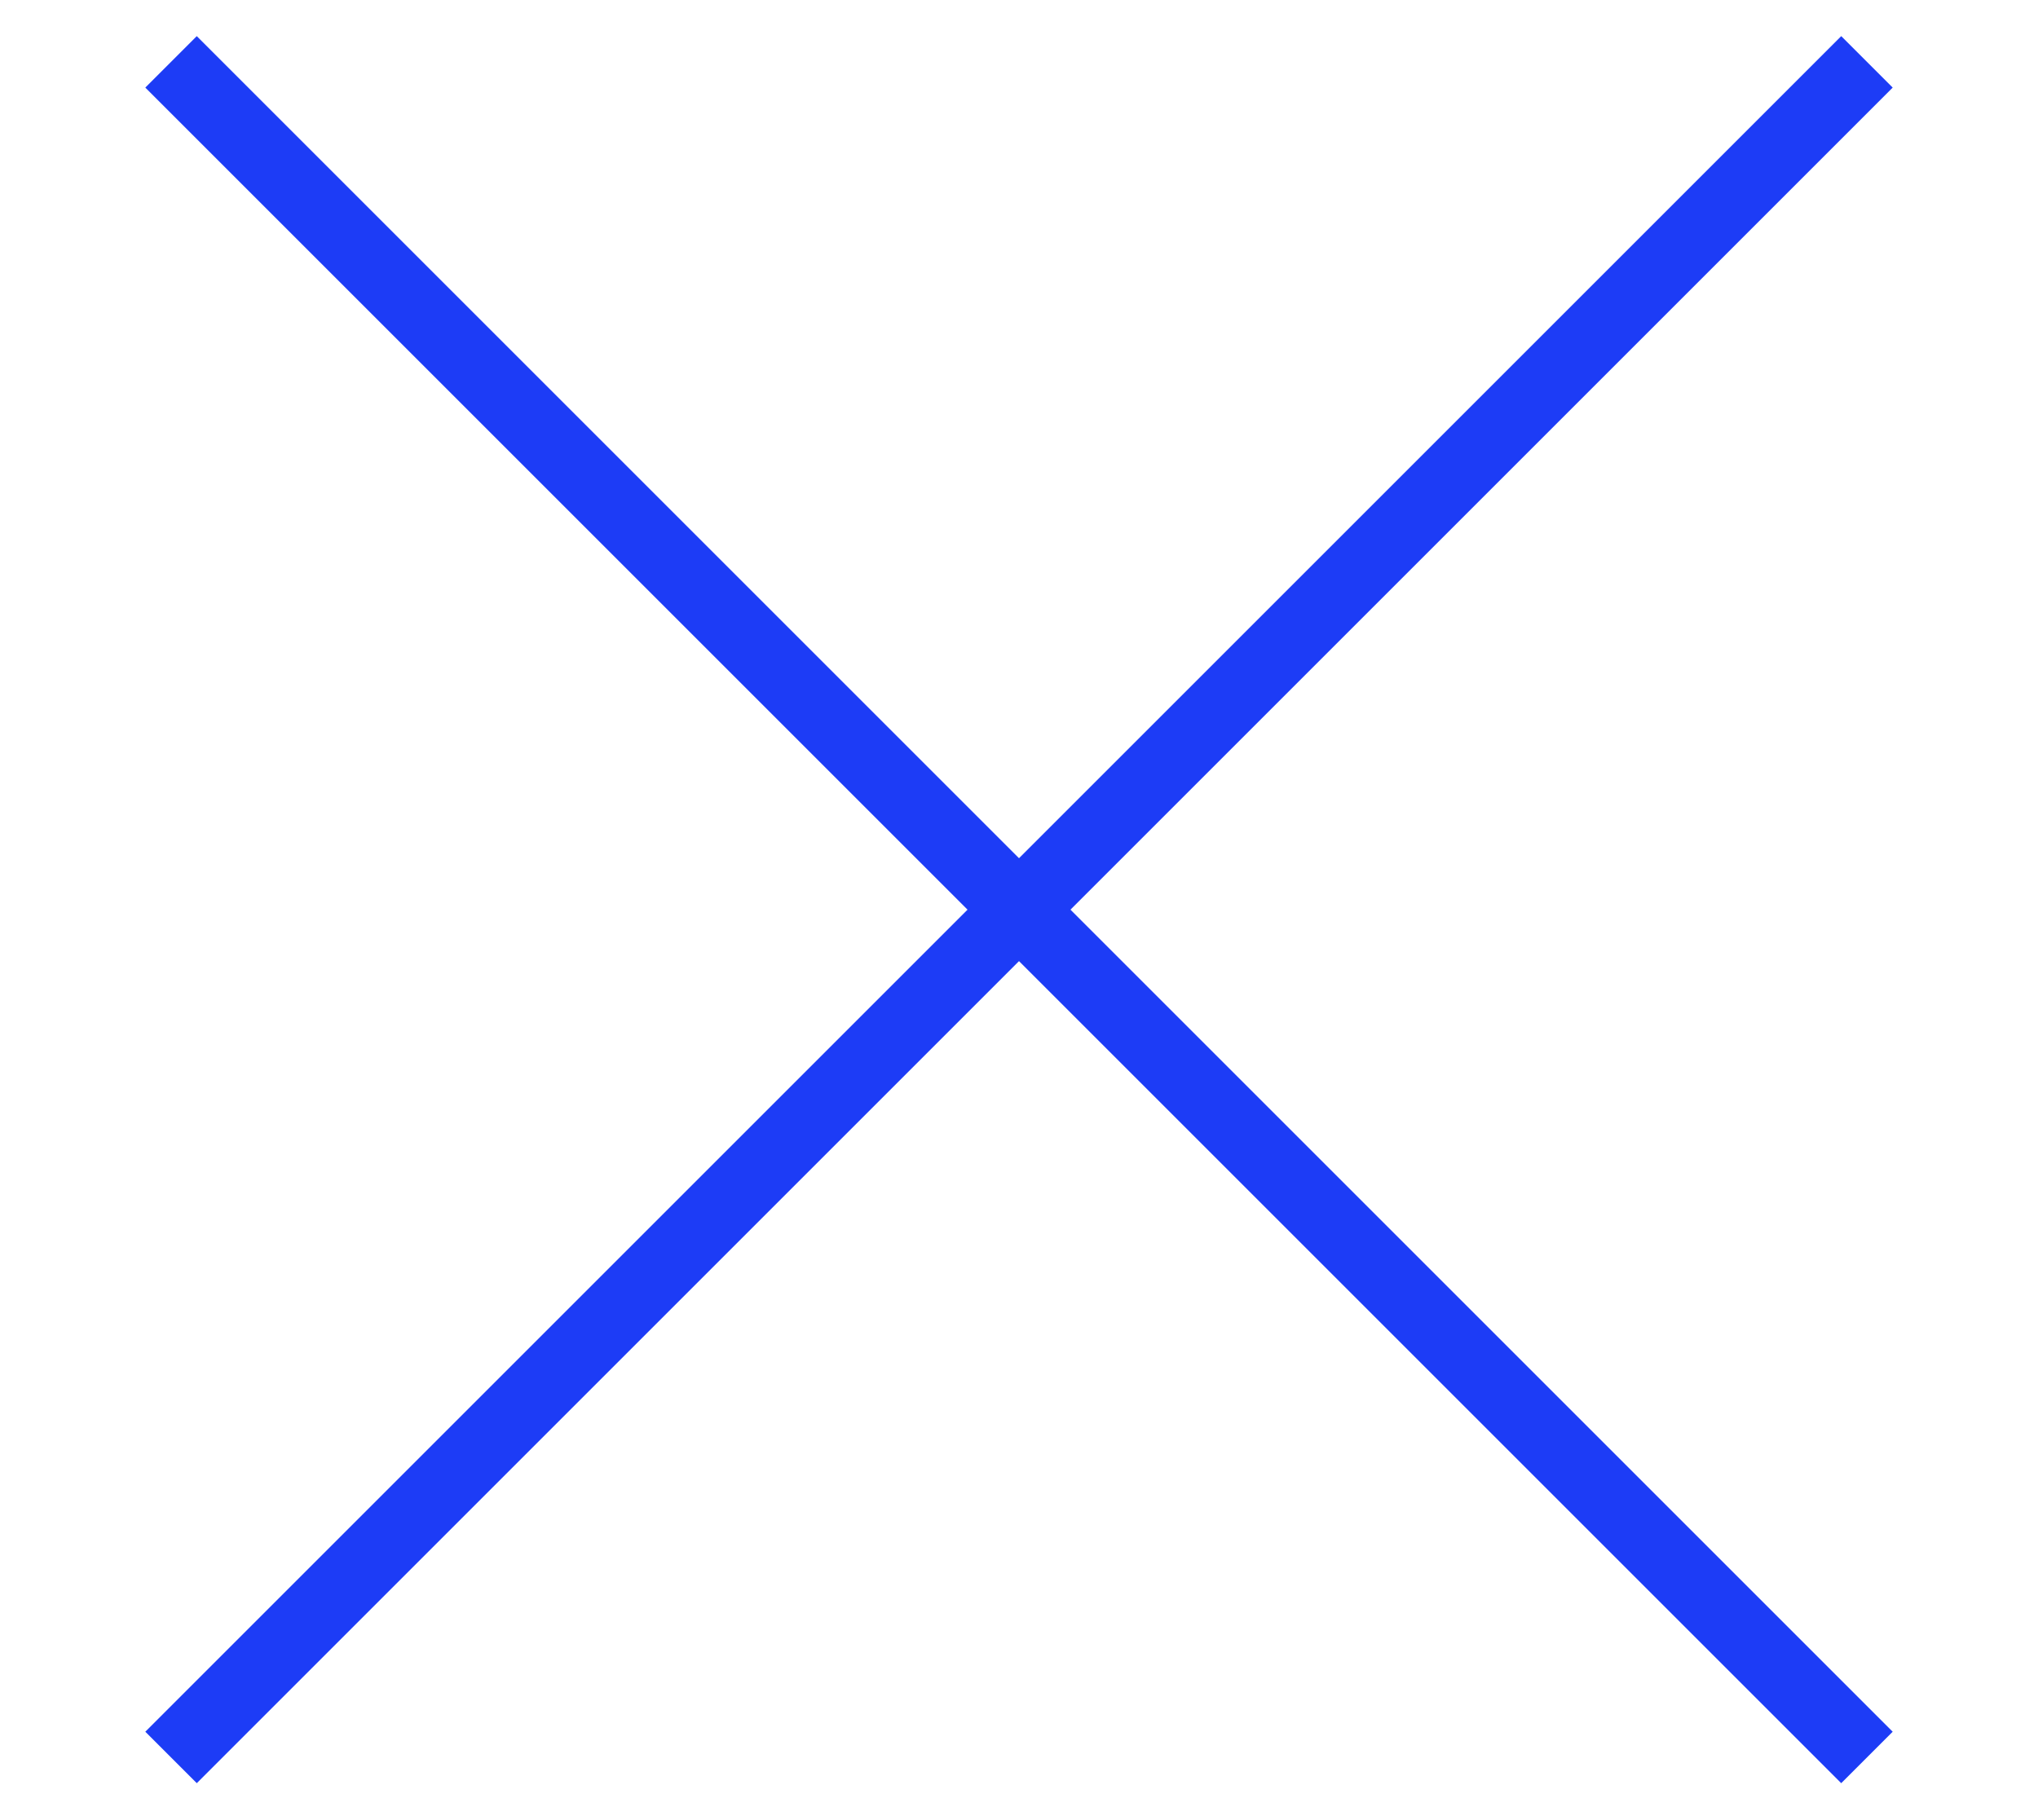
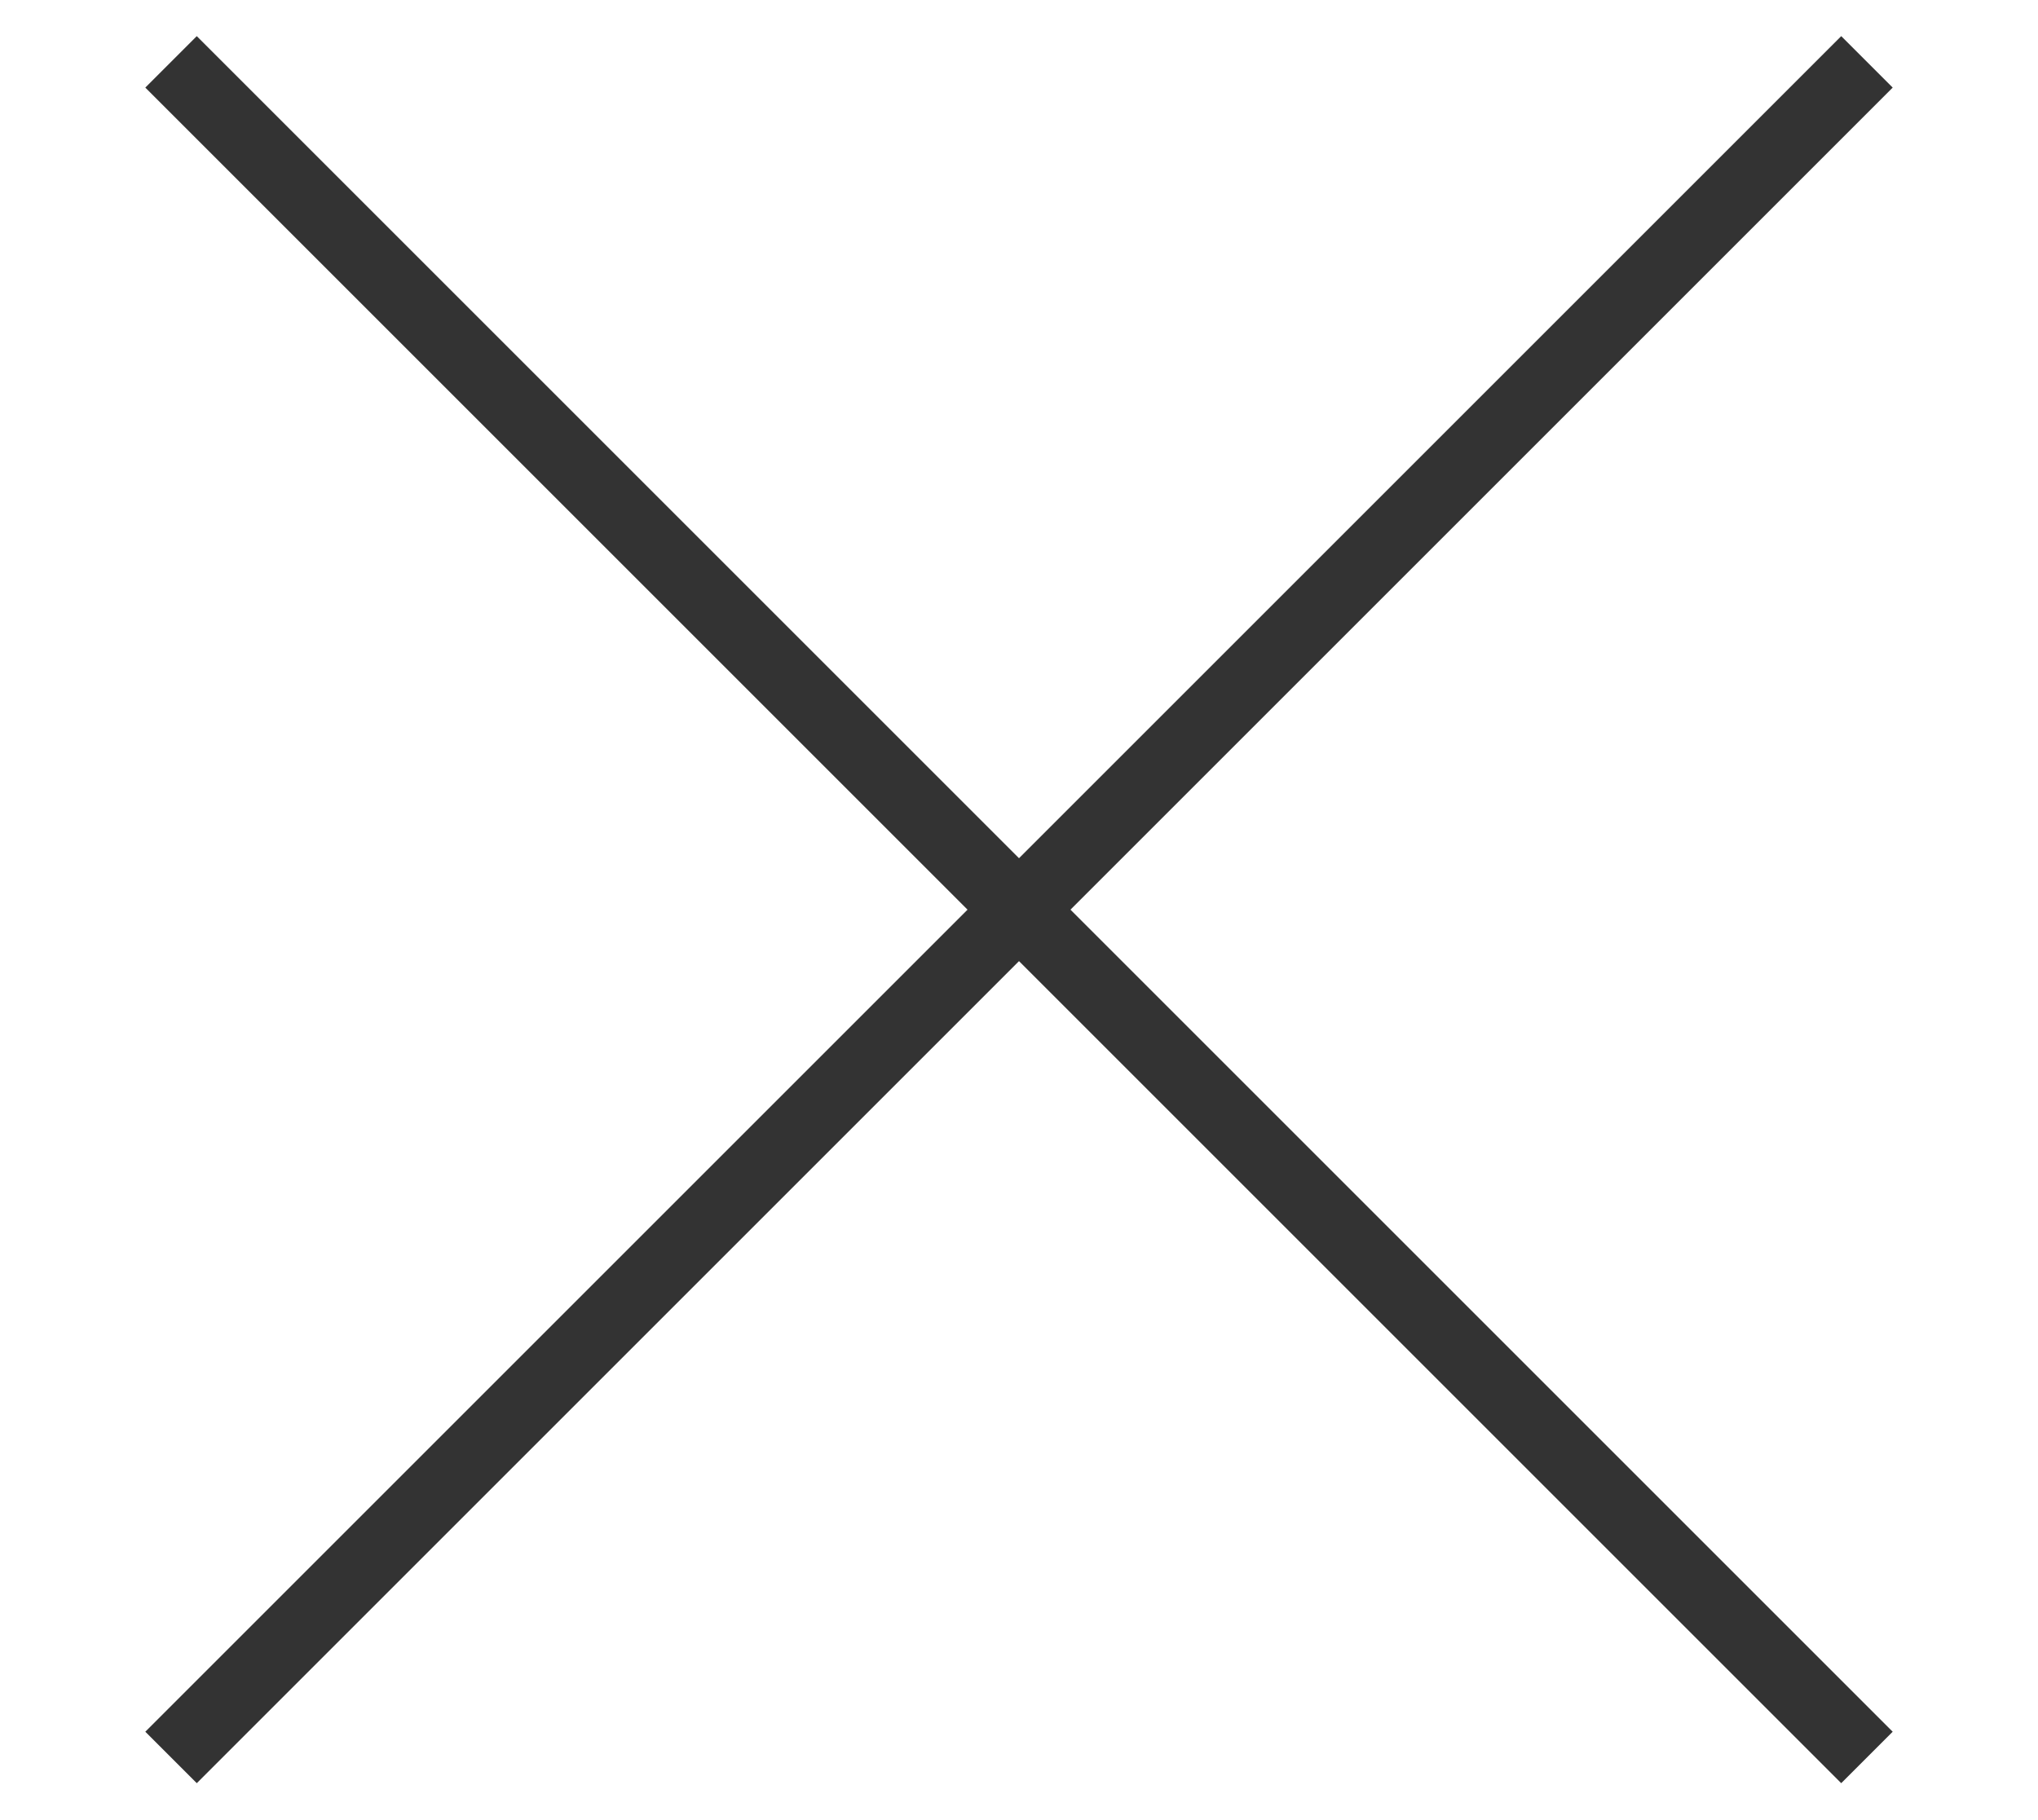
<svg xmlns="http://www.w3.org/2000/svg" version="1.1" id="Layer_1" x="0px" y="0px" viewBox="0 0 56 50" style="enable-background:new 0 0 56 50;" xml:space="preserve">
  <style type="text/css">
- 	.st0{fill:none;stroke:#1D3CF6;stroke-width:2;}
+ 	.st0{fill:none;stroke:#333333;stroke-width:2;}
</style>
  <path class="st0" d="M4.7,1.7l46.6,46.6" />
  <path id="Shape_1_copy" class="st0" d="M51.3,1.7L4.7,48.3" />
</svg>
